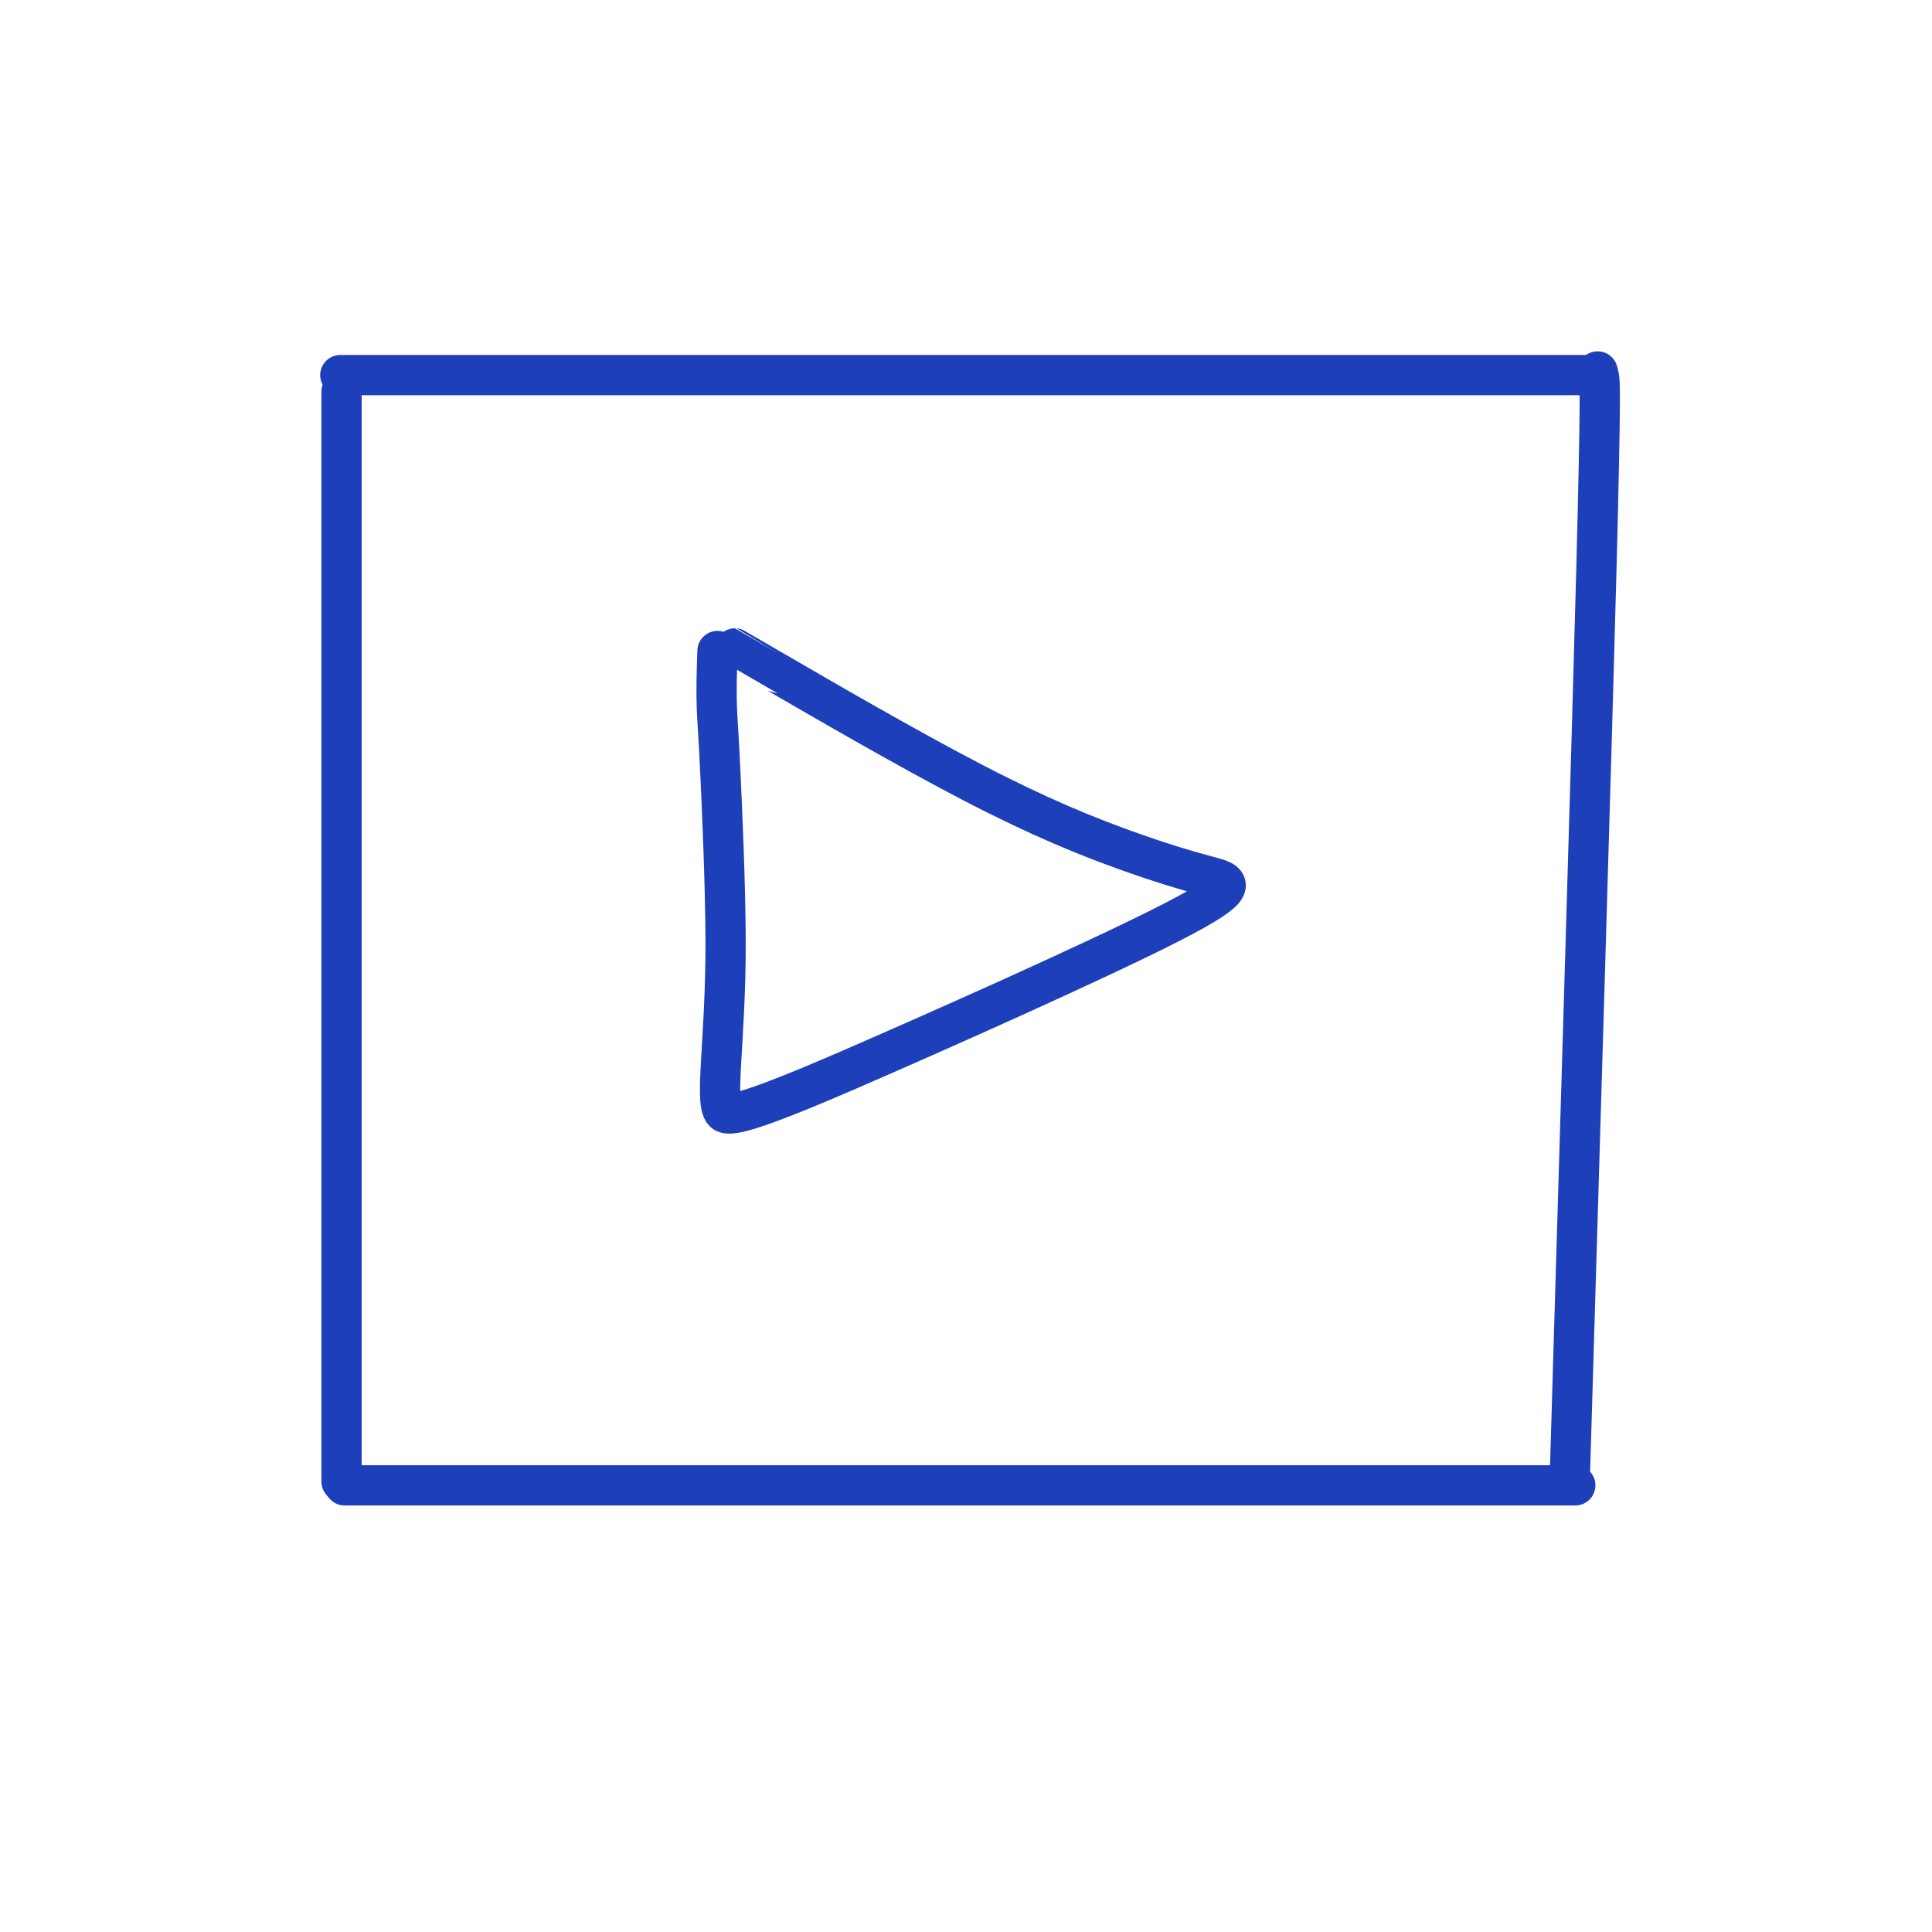
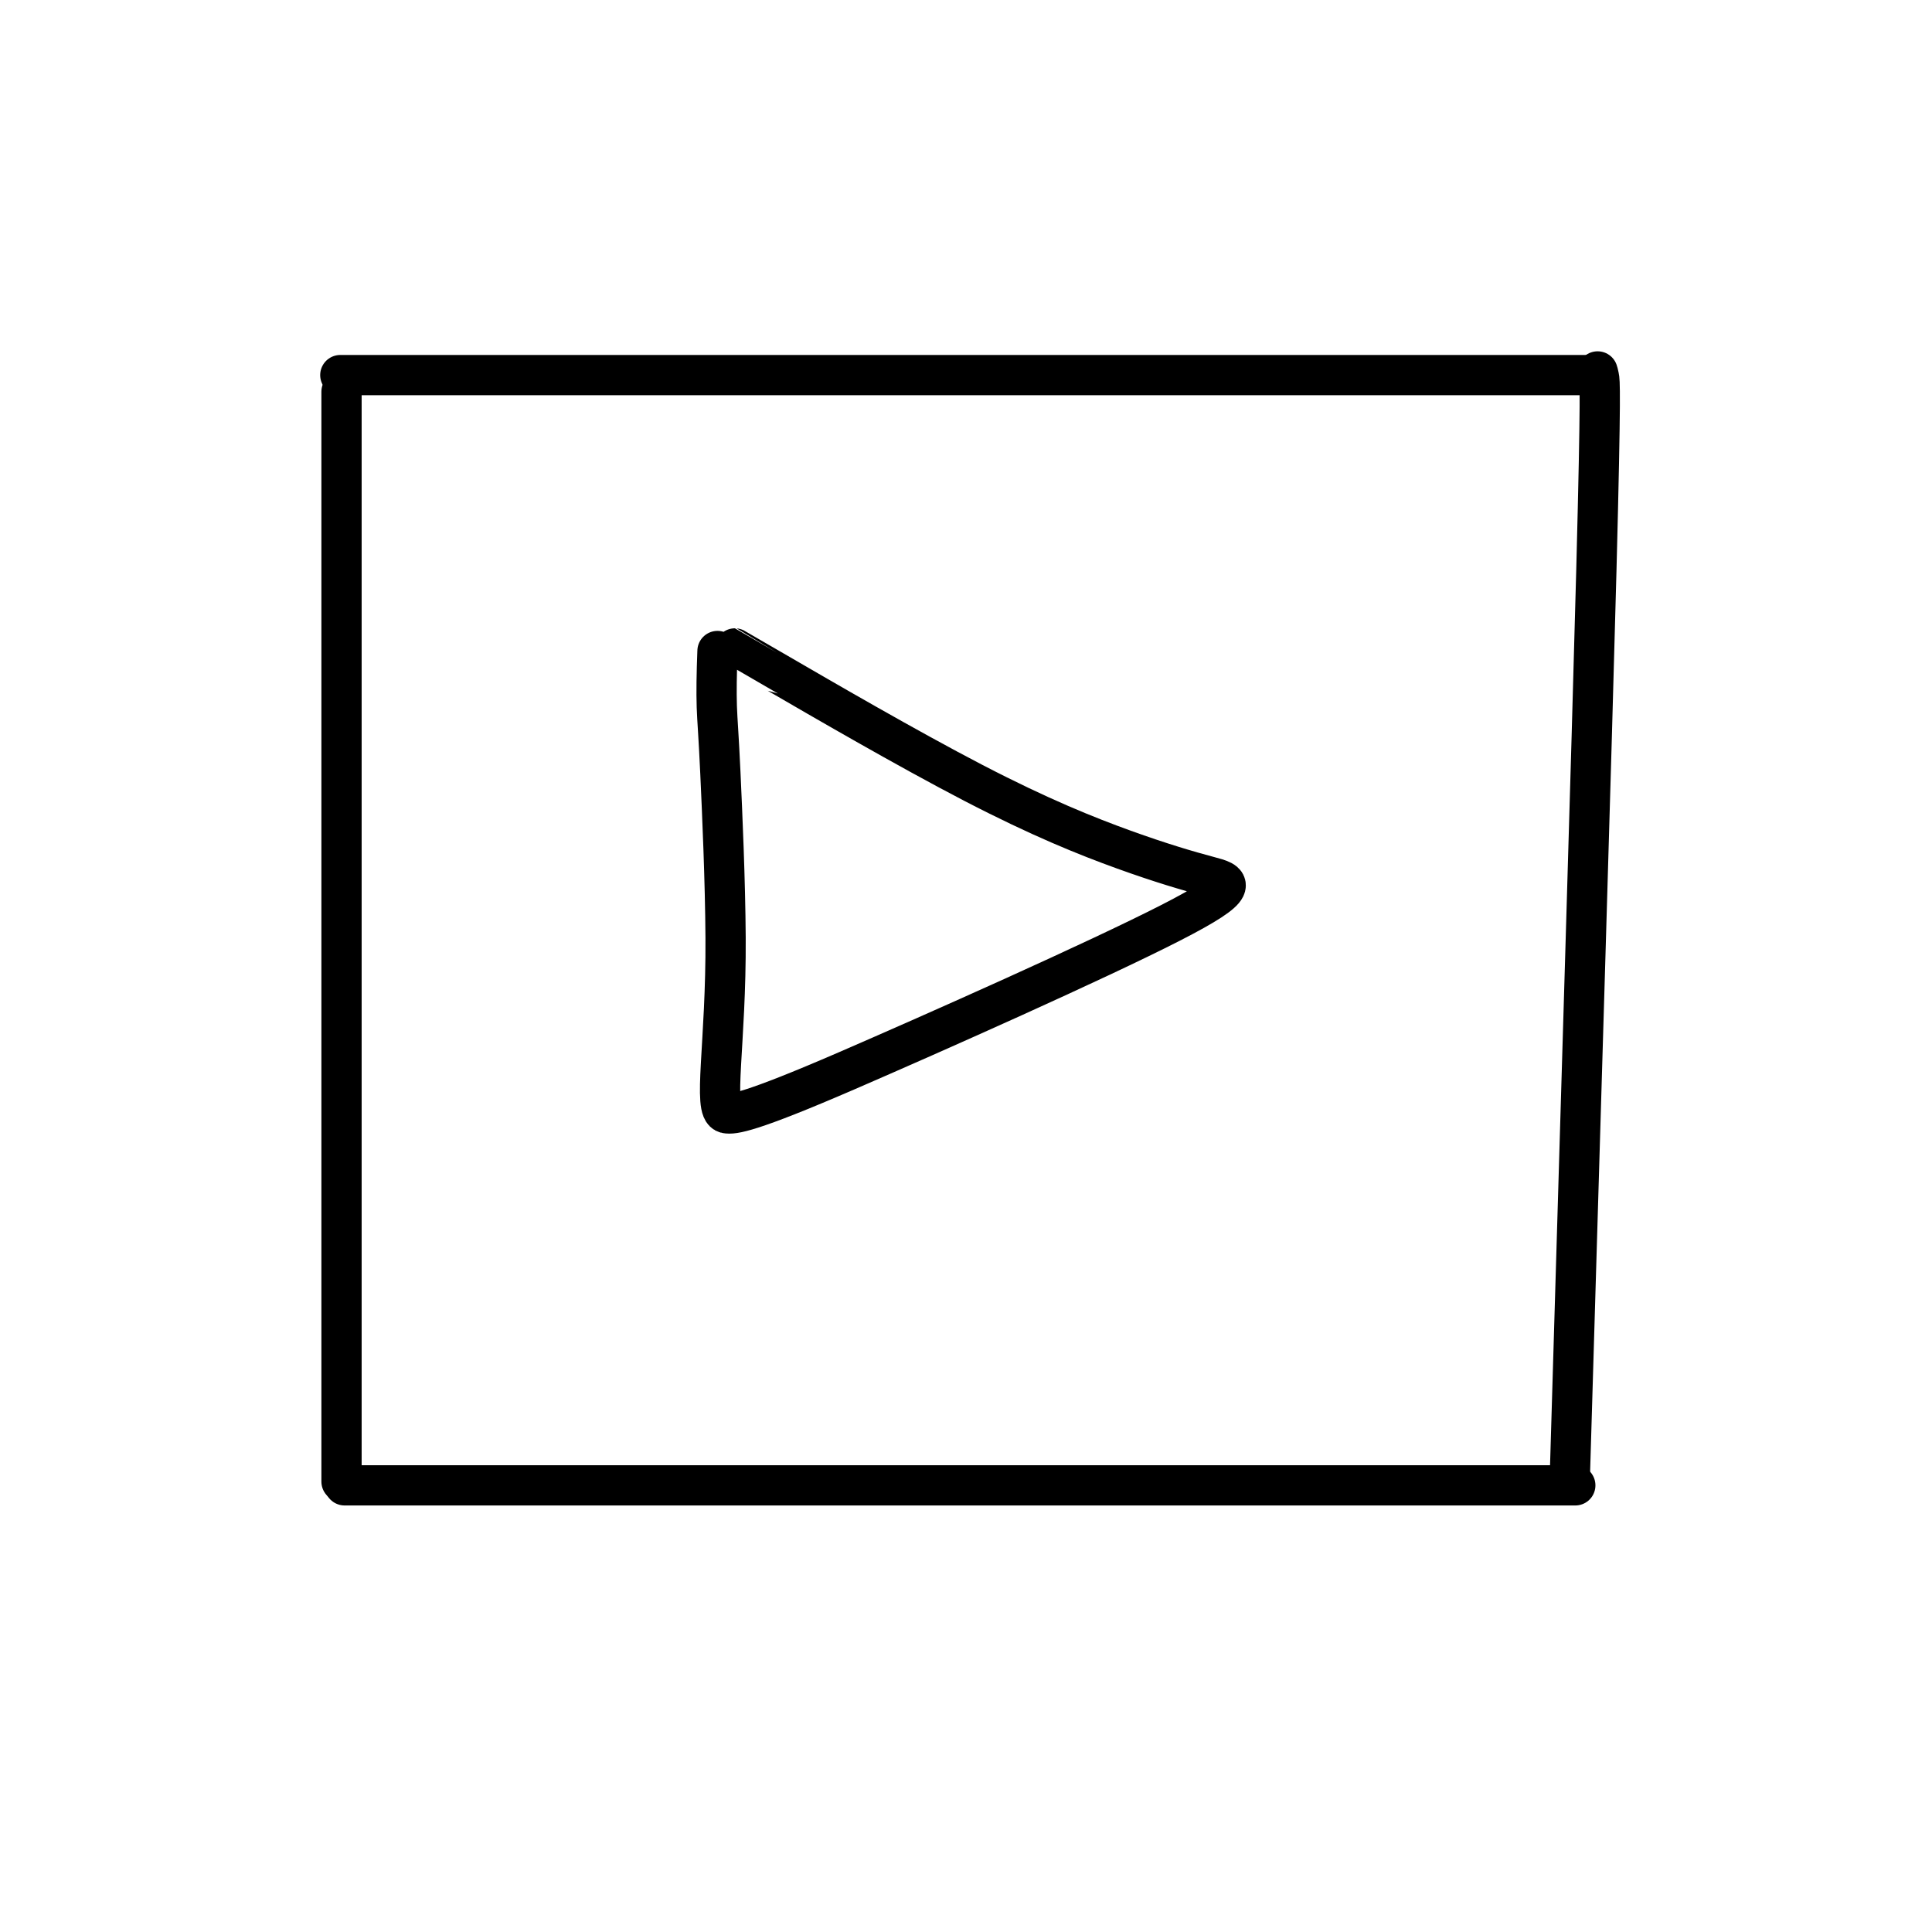
<svg xmlns="http://www.w3.org/2000/svg" width="48" height="48" viewBox="0 0 48 48" fill="none">
-   <path d="M8.455 9.319H39.471" stroke="#1D40BA" stroke-linecap="round" />
-   <path d="M39.692 9.228C39.699 9.247 39.705 9.266 39.725 9.361C39.746 9.456 39.779 9.627 39.662 14.141C39.544 18.656 39.273 27.509 38.999 36.797" stroke="#1D40BA" stroke-linecap="round" />
-   <path d="M8.562 36.903H39.138" stroke="#1D40BA" stroke-linecap="round" />
-   <path d="M8.485 9.731V36.81" stroke="#1D40BA" stroke-linecap="round" />
-   <path d="M18.259 16.11C18.26 16.11 18.261 16.11 19.325 16.729C20.389 17.347 22.515 18.584 24.184 19.451C25.853 20.317 27.001 20.775 27.924 21.109C28.847 21.442 29.511 21.636 30.032 21.775C30.553 21.915 30.91 21.993 29.082 22.928C27.255 23.863 23.231 25.653 21.033 26.605C18.602 27.657 18.214 27.689 18.042 27.658C17.7 27.598 18.043 25.92 18.027 23.299C18.018 21.862 17.944 20.209 17.898 19.213C17.852 18.217 17.822 17.928 17.809 17.558C17.797 17.187 17.804 16.744 17.826 16.174" stroke="#1D40BA" stroke-linecap="round" />
+   <path d="M8.455 9.319H39.471" stroke="black" stroke-linecap="round" />
+   <path d="M39.692 9.228C39.699 9.247 39.705 9.266 39.725 9.361C39.746 9.456 39.779 9.627 39.662 14.141C39.544 18.656 39.273 27.509 38.999 36.797" stroke="black" stroke-linecap="round" />
+   <path d="M8.562 36.903H39.138" stroke="black" stroke-linecap="round" />
+   <path d="M8.485 9.731V36.81" stroke="black" stroke-linecap="round" />
+   <path d="M18.259 16.11C18.26 16.11 18.261 16.11 19.325 16.729C20.389 17.347 22.515 18.584 24.184 19.451C25.853 20.317 27.001 20.775 27.924 21.109C28.847 21.442 29.511 21.636 30.032 21.775C30.553 21.915 30.91 21.993 29.082 22.928C27.255 23.863 23.231 25.653 21.033 26.605C18.602 27.657 18.214 27.689 18.042 27.658C17.7 27.598 18.043 25.92 18.027 23.299C18.018 21.862 17.944 20.209 17.898 19.213C17.852 18.217 17.822 17.928 17.809 17.558C17.797 17.187 17.804 16.744 17.826 16.174" stroke="black" stroke-linecap="round" />
</svg>
